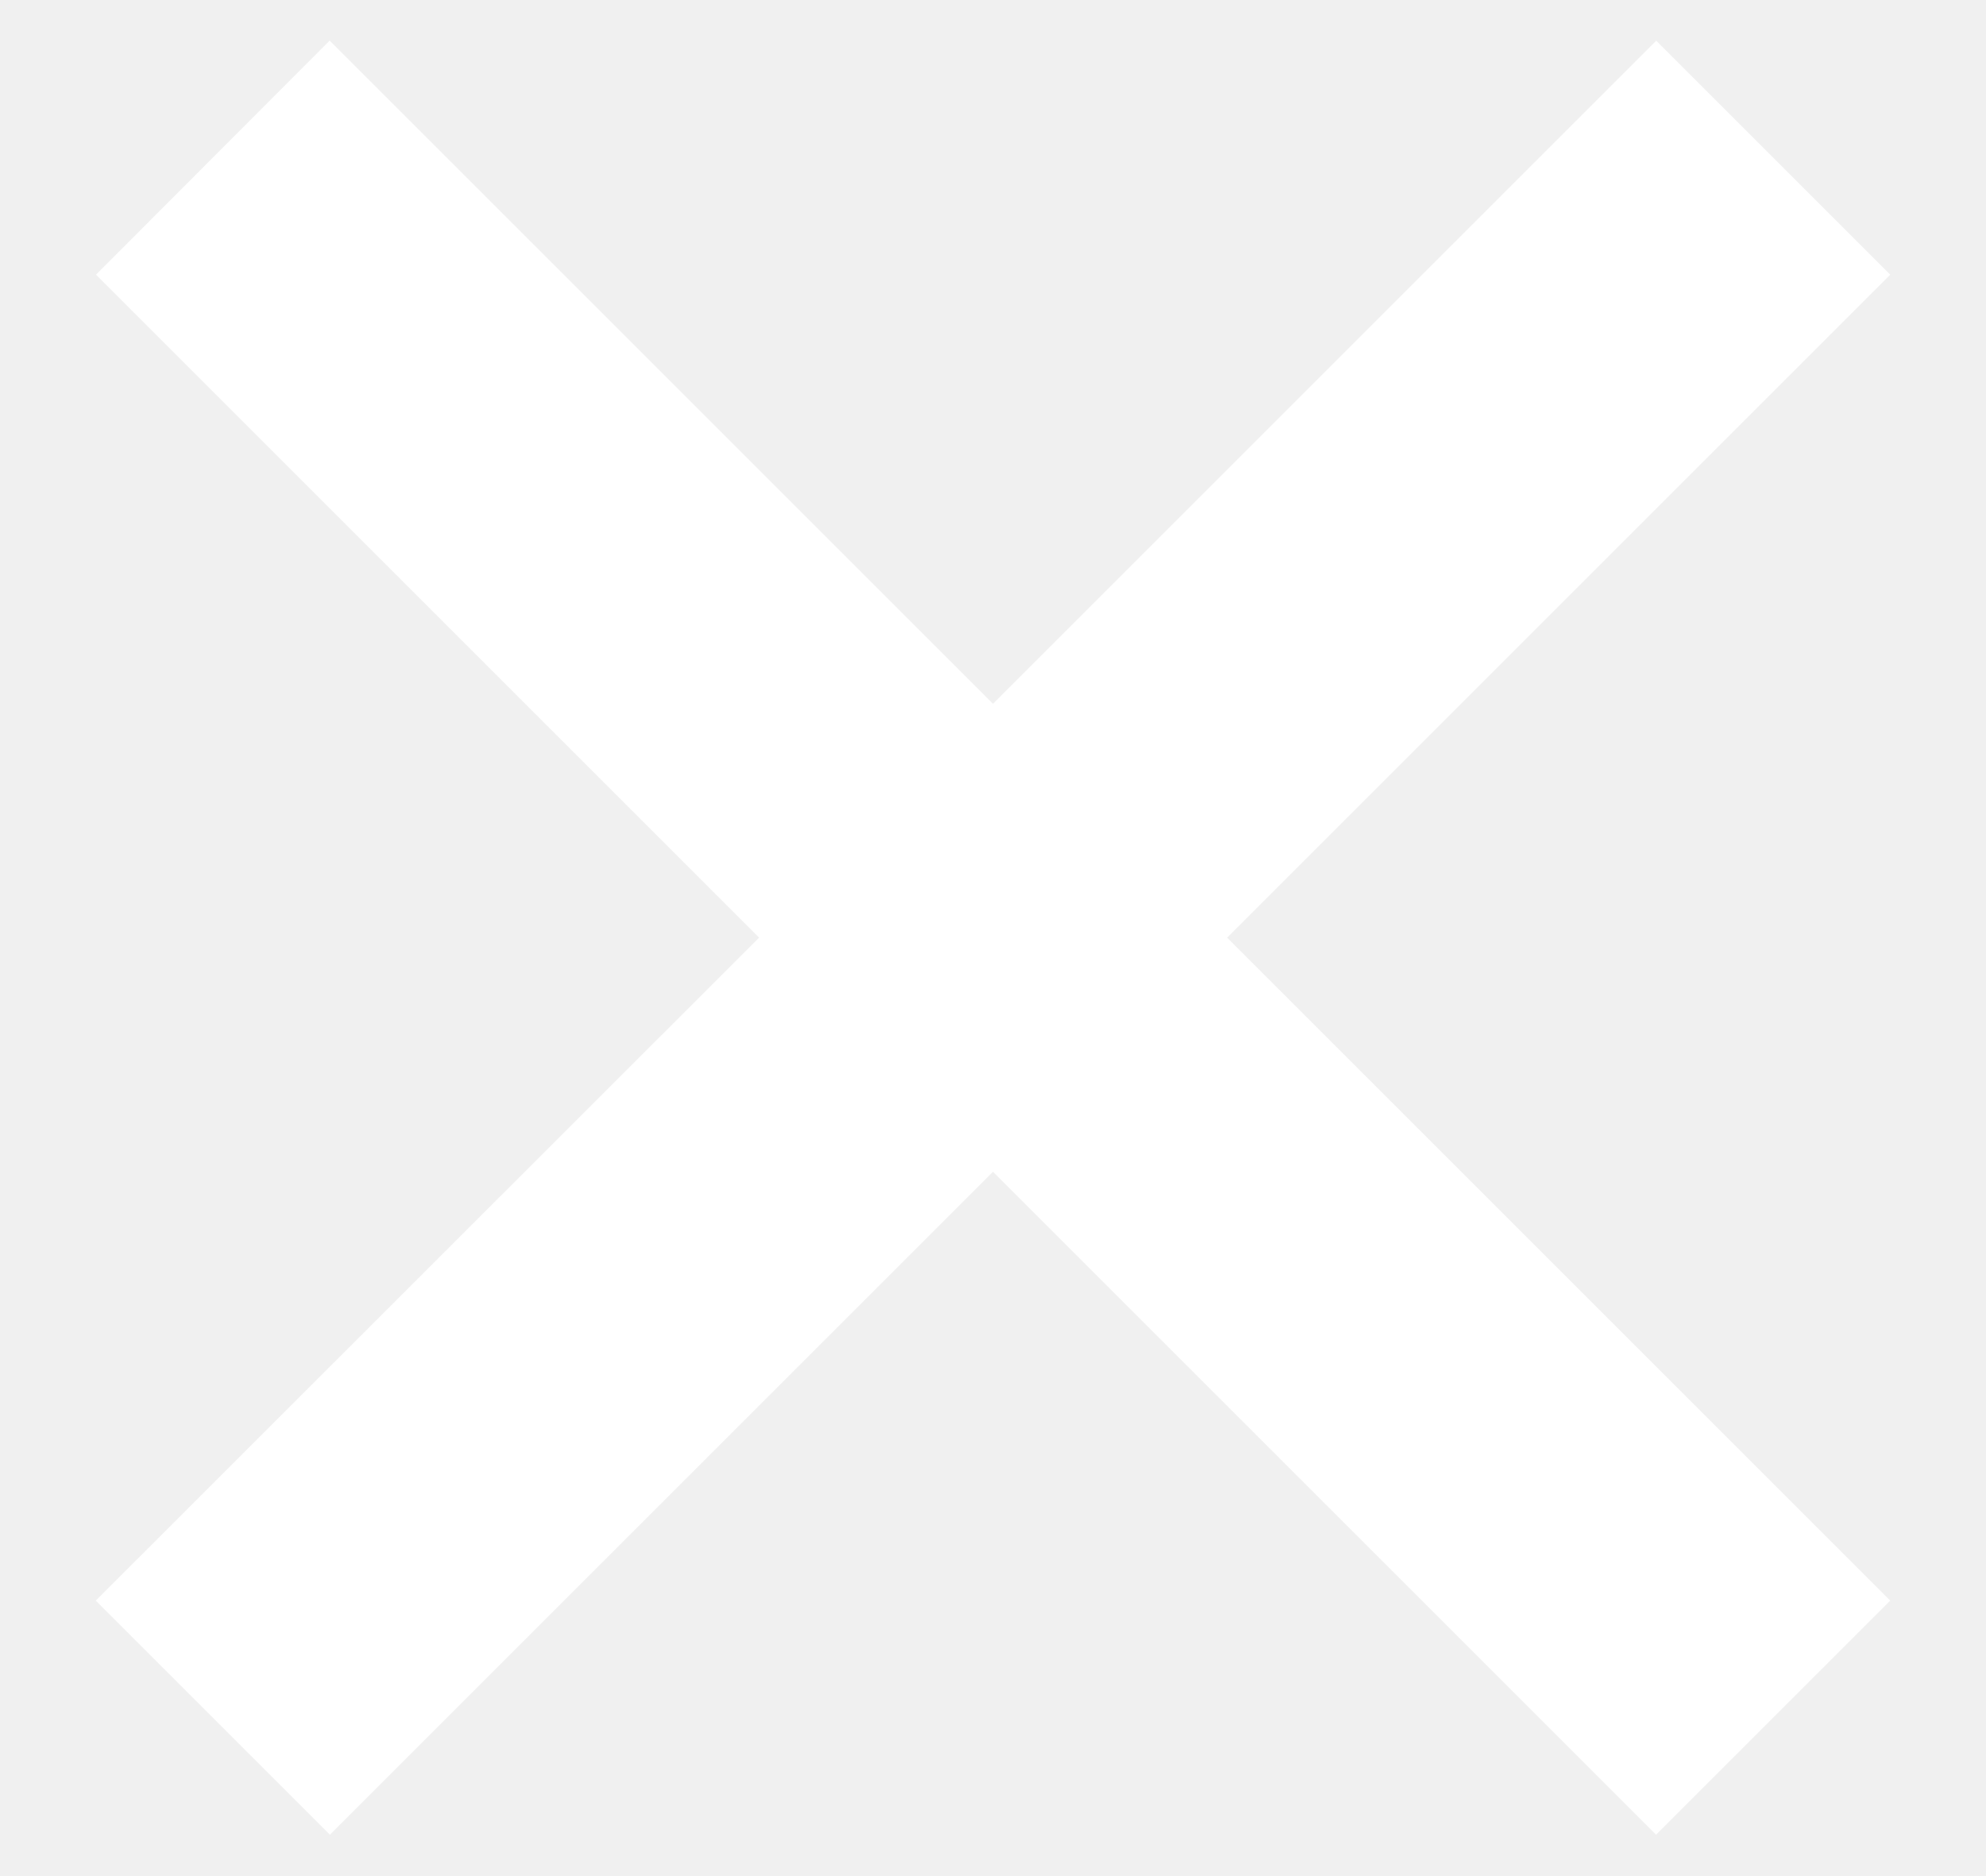
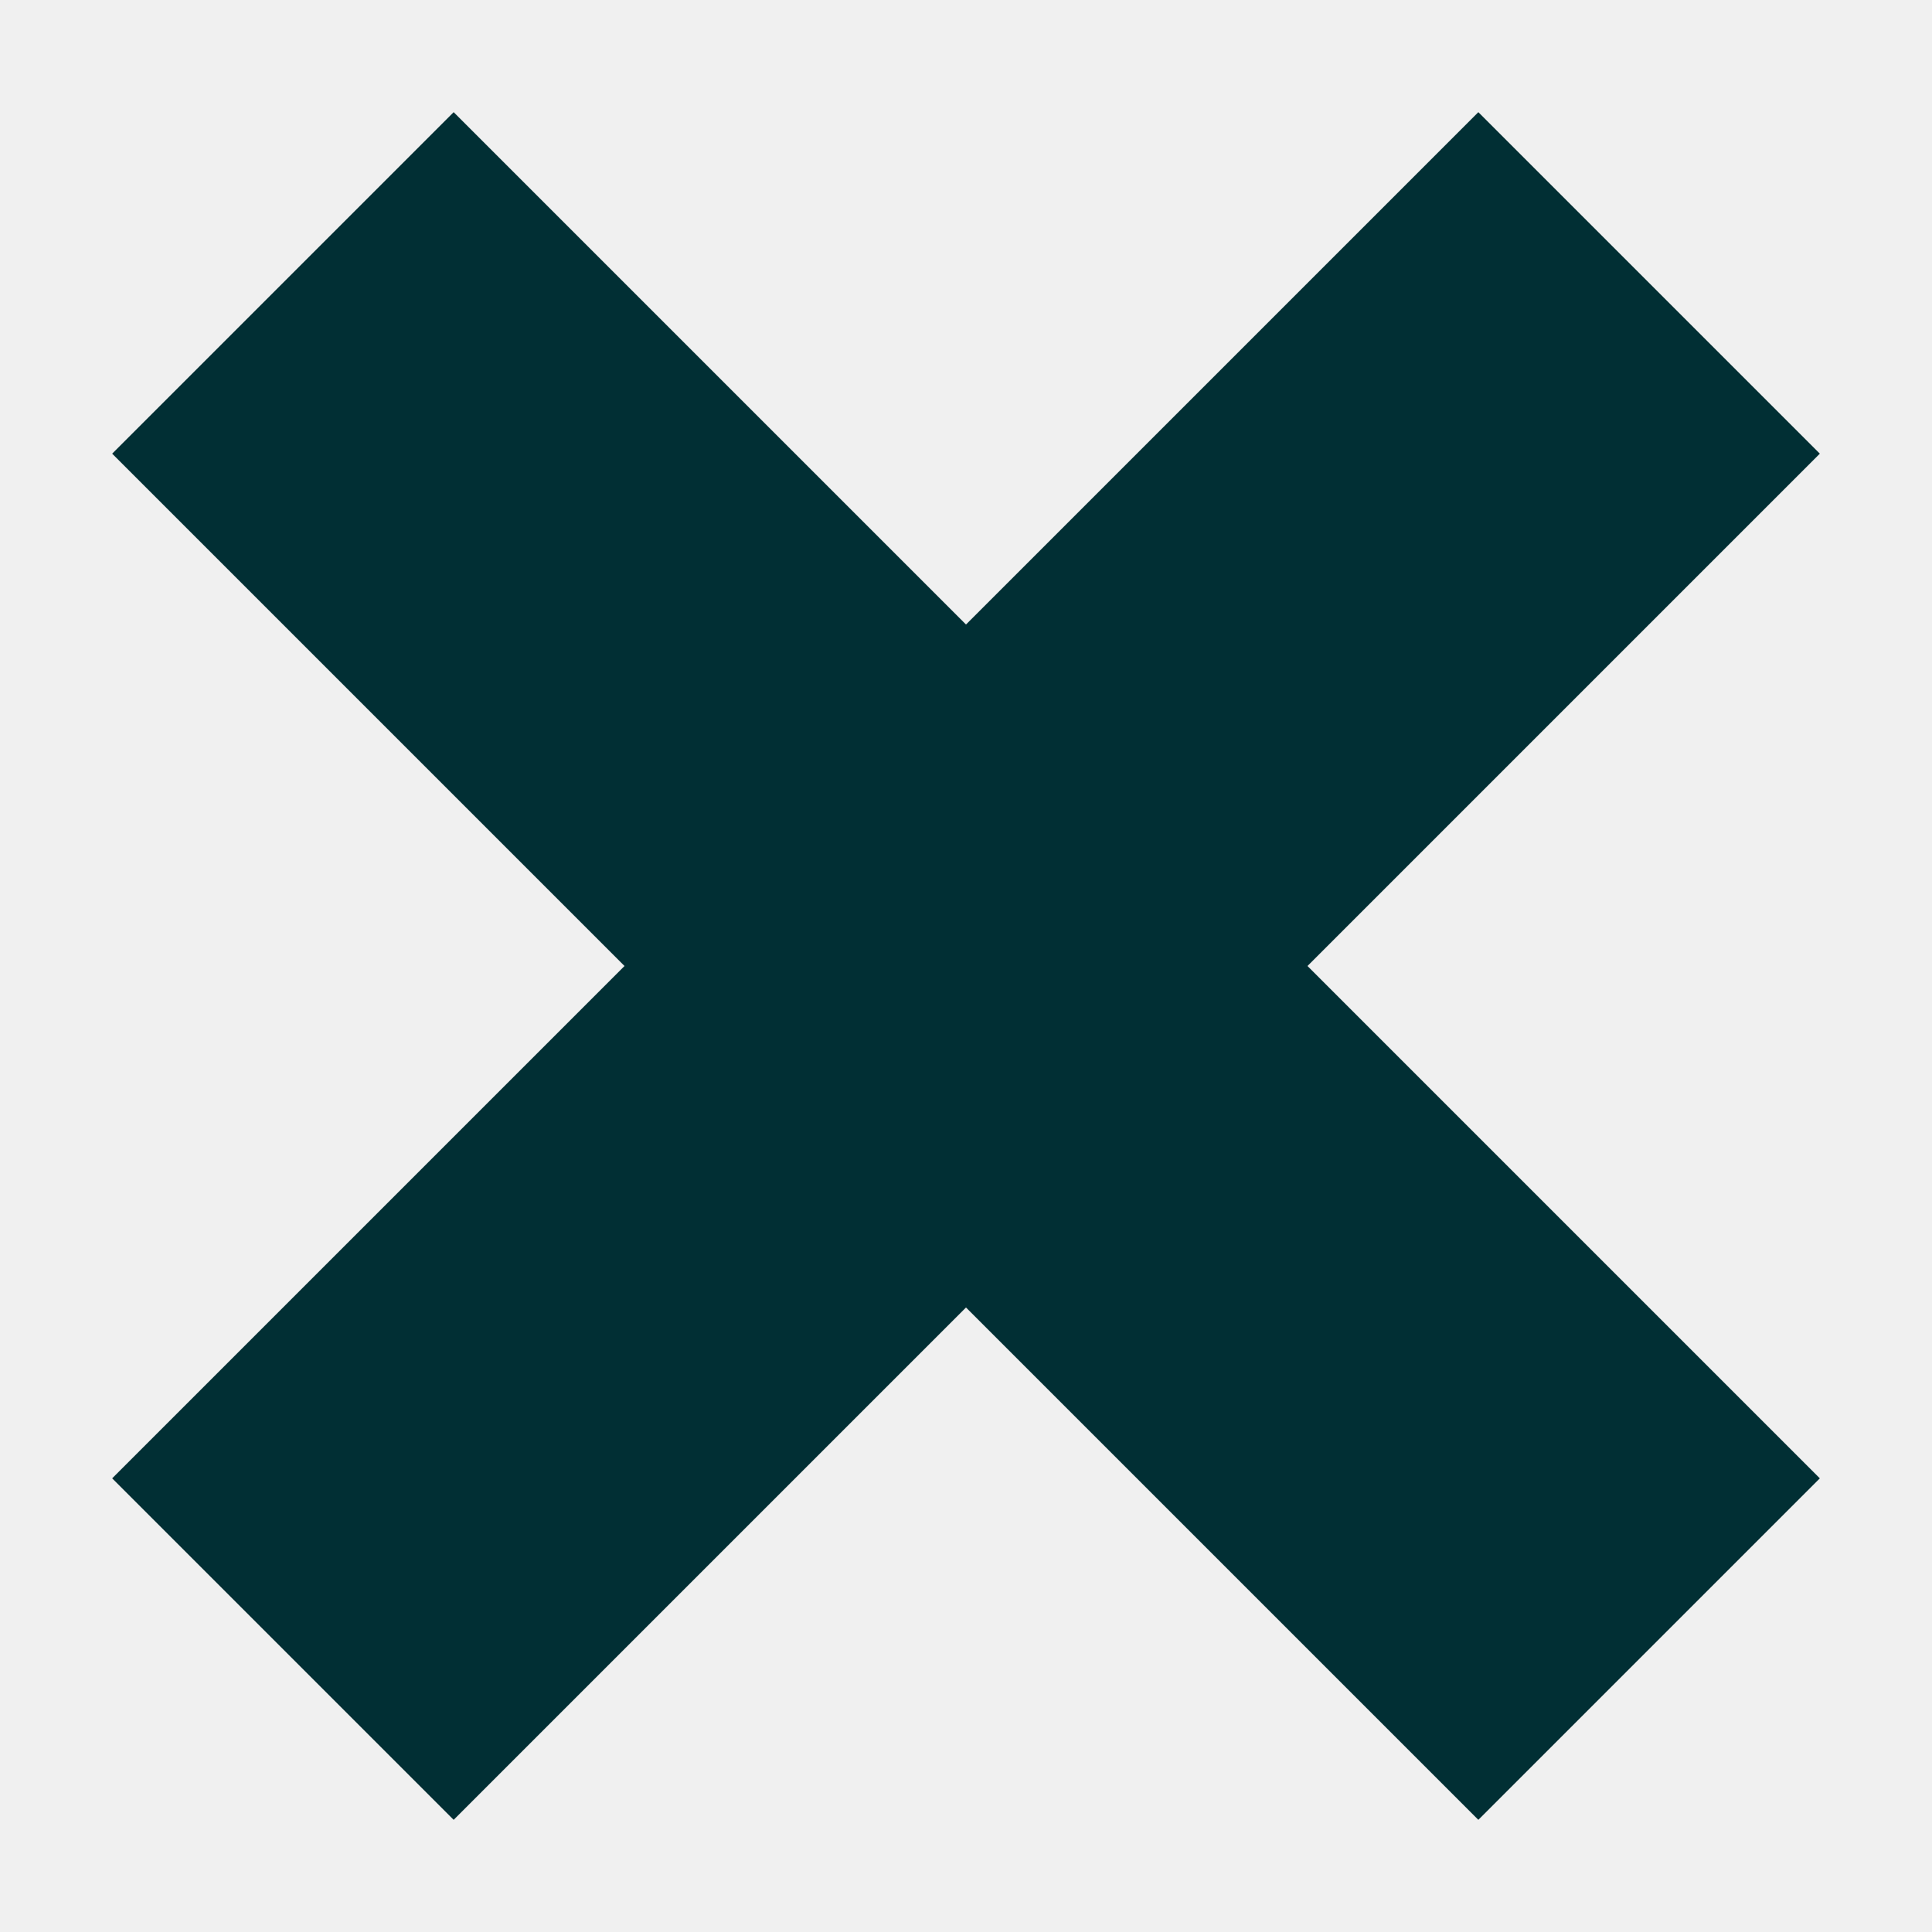
- <svg xmlns="http://www.w3.org/2000/svg" width="18" height="17">
-   <path fill="#FFF" fill-rule="evenodd" d="M15.01.368l2.122 2.122-6.01 6.01 6.01 6.01-2.122 2.122L9 10.622l-6.01 6.01L.868 14.51 6.88 8.5.87 2.49 2.988.368 9 6.38 15.01.37z" />
+ <svg xmlns="http://www.w3.org/2000/svg" width="16" height="16" viewBox="0 0 16 16" fill="none">
+   <path fill-rule="evenodd" clip-rule="evenodd" d="M15.071 3.757L12.243 0.929L8 5.172L3.757 0.929L0.929 3.757L5.172 8L0.929 12.243L3.757 15.071L8 10.828L12.243 15.071L15.071 12.243L10.828 8L15.071 3.757Z" fill="#012F34" />
</svg>
